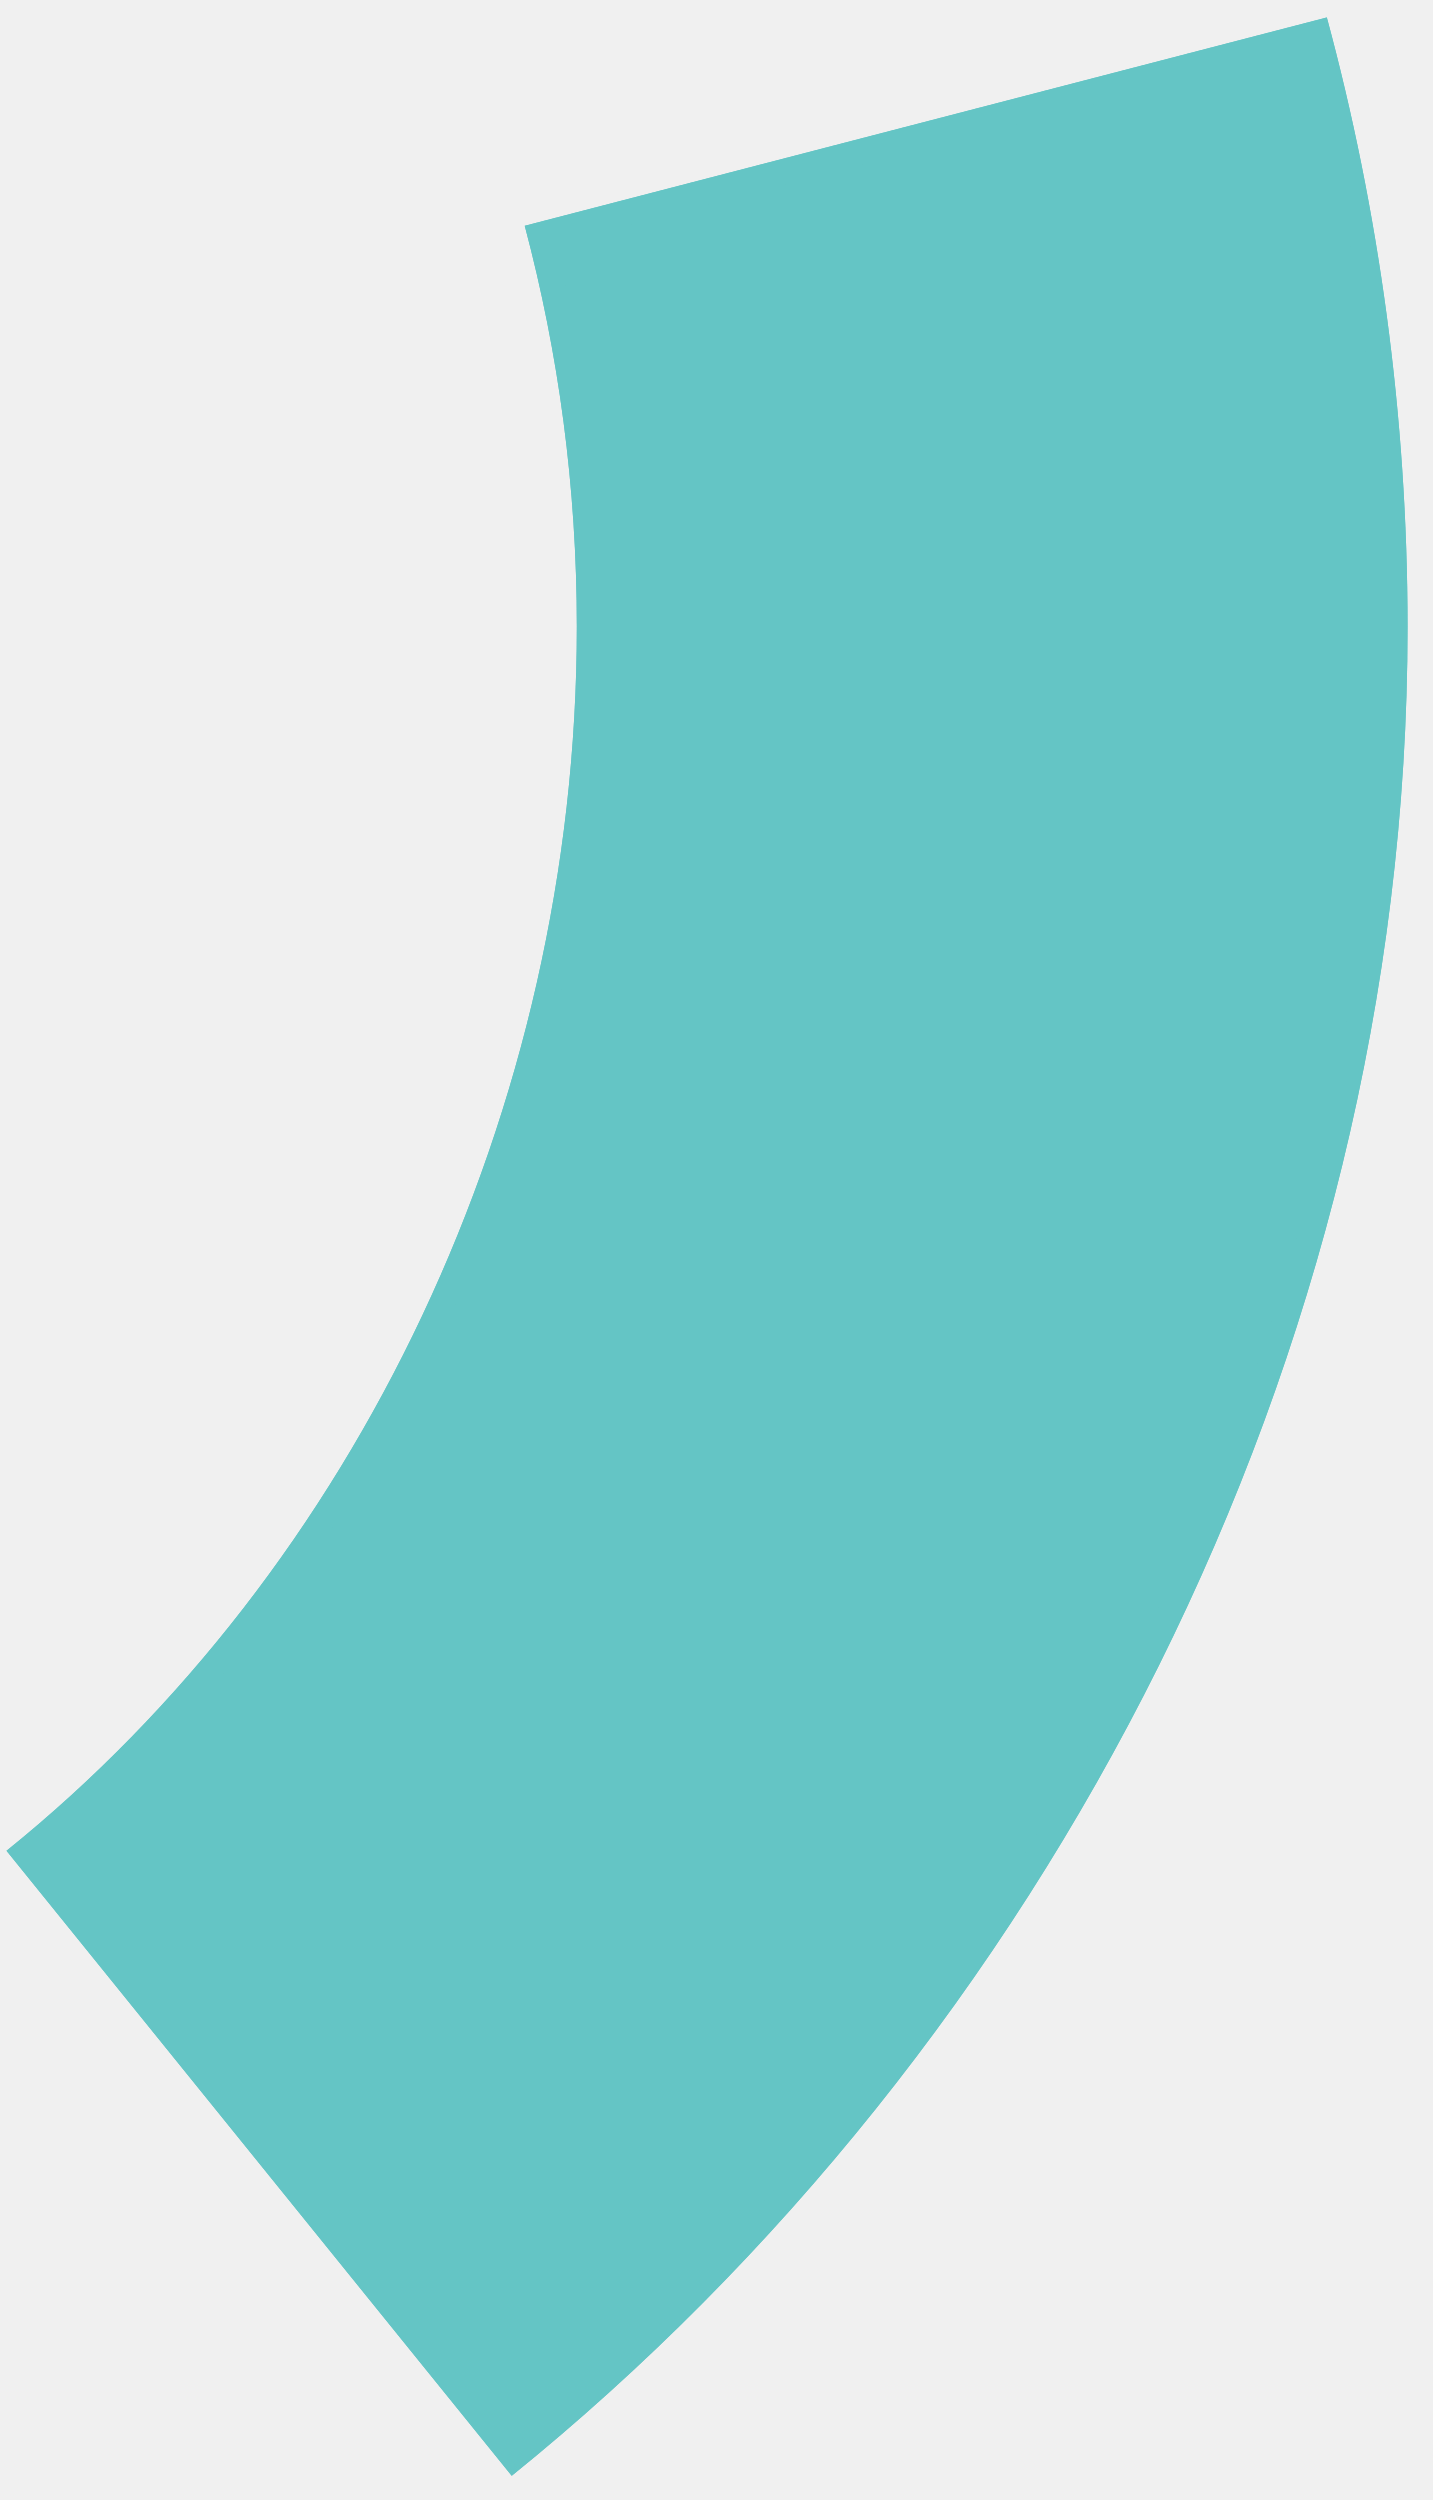
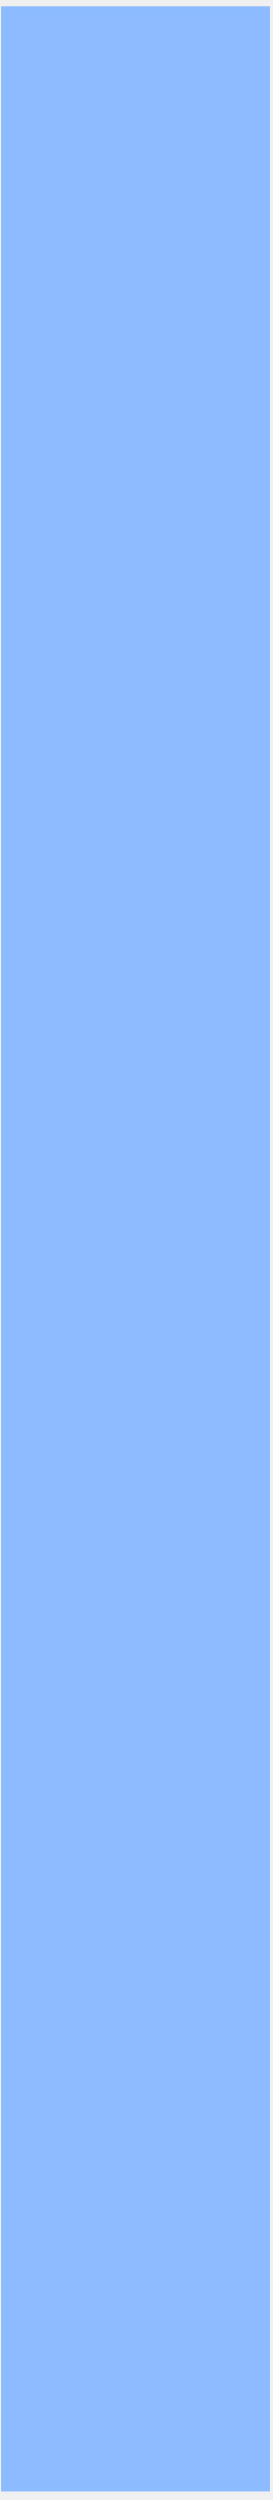
- <svg xmlns="http://www.w3.org/2000/svg" version="1.1" width="55px" height="96px">
+ <svg xmlns="http://www.w3.org/2000/svg" version="1.1" width="29px" height="266px">
  <defs>
-     <mask fill="white" id="clip380">
-       <path d="M 20.15 8.67  C 20.15 8.67  50.95 0.67  50.95 0.67  C 52.95 8.07  54.05 15.97  54.05 24.07  C 54.05 52.27  40.05 78.57  19.65 95.07  C 19.65 95.07  0.25 71.07  0.25 71.07  C 13.65 60.27  22.15 42.67  22.15 24.07  C 22.15 18.67  21.45 13.57  20.15 8.67  Z " fill-rule="evenodd" />
+     <mask fill="white" id="clip179">
+       <path d="M 0.12 265.08  C 0.12 265.08  0.12 0.68  0.12 0.68  C 0.12 0.68  28.72 0.68  28.72 0.68  C 28.72 0.68  28.72 265.08  28.72 265.08  C 28.72 265.08  0.12 265.08  0.12 265.08  Z " fill-rule="evenodd" />
    </mask>
  </defs>
-   <g transform="matrix(1 0 0 1 -749 -7381 )">
-     <path d="M 20.15 8.67  C 20.15 8.67  50.95 0.67  50.95 0.67  C 52.95 8.07  54.05 15.97  54.05 24.07  C 54.05 52.27  40.05 78.57  19.65 95.07  C 19.65 95.07  0.25 71.07  0.25 71.07  C 13.65 60.27  22.15 42.67  22.15 24.07  C 22.15 18.67  21.45 13.57  20.15 8.67  Z " fill-rule="nonzero" fill="#64c5c5" stroke="none" transform="matrix(1 0 0 1 749 7381 )" />
-     <path d="M 20.15 8.67  C 20.15 8.67  50.95 0.67  50.95 0.67  C 52.95 8.07  54.05 15.97  54.05 24.07  C 54.05 52.27  40.05 78.57  19.65 95.07  C 19.65 95.07  0.25 71.07  0.25 71.07  C 13.65 60.27  22.15 42.67  22.15 24.07  C 22.15 18.67  21.45 13.57  20.15 8.67  Z " stroke-width="2" stroke="#64c5c5" fill="none" transform="matrix(1 0 0 1 749 7381 )" mask="url(#clip380)" />
+   <g transform="matrix(1 0 0 1 -297 -3373 )">
+     <path d="M 0.12 265.08  C 0.12 265.08  0.12 0.68  0.12 0.68  C 0.12 0.68  28.72 0.68  28.72 0.68  C 28.72 0.68  28.72 265.08  28.72 265.08  C 28.72 265.08  0.12 265.08  0.12 265.08  Z " fill-rule="nonzero" fill="#8ebbff" stroke="none" transform="matrix(1 0 0 1 297 3373 )" />
+     <path d="M 0.12 265.08  C 0.12 265.08  0.12 0.68  0.12 0.68  C 0.12 0.68  28.72 0.68  28.72 0.68  C 28.72 0.68  28.72 265.08  28.72 265.08  C 28.72 265.08  0.12 265.08  0.12 265.08  Z " stroke-width="2" stroke="#8ebbff" fill="none" stroke-opacity="0.498" transform="matrix(1 0 0 1 297 3373 )" mask="url(#clip179)" />
  </g>
</svg>
